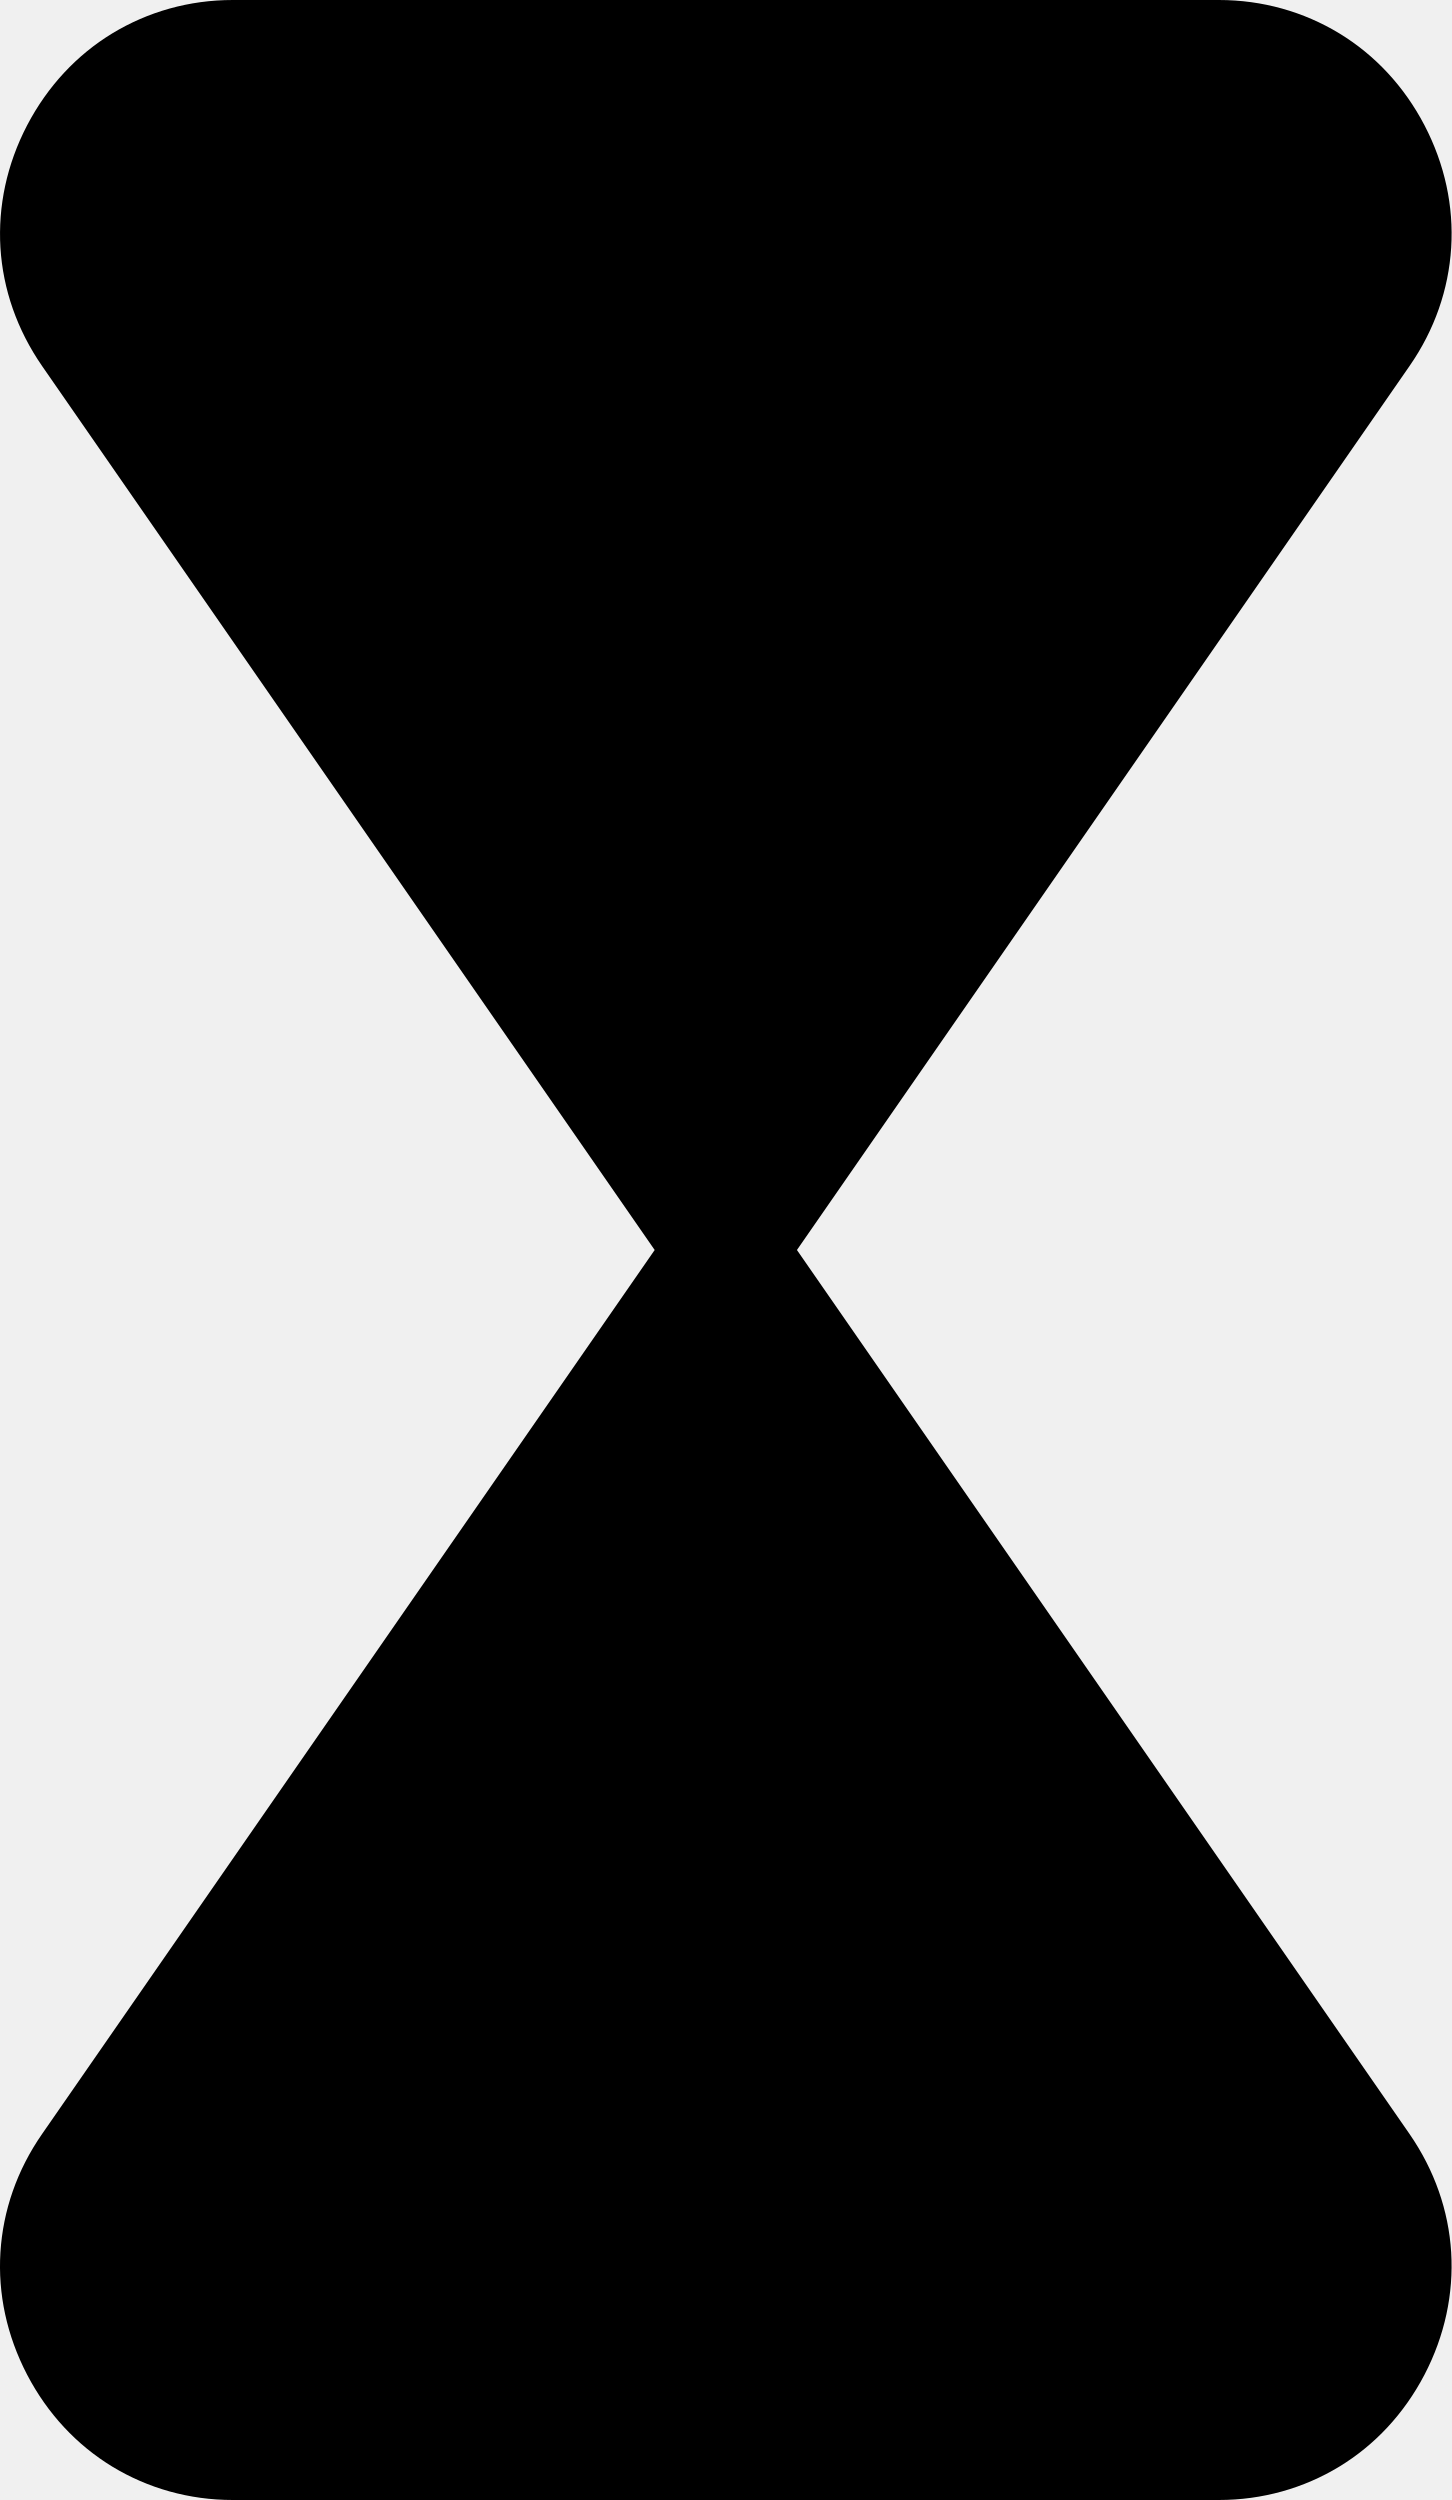
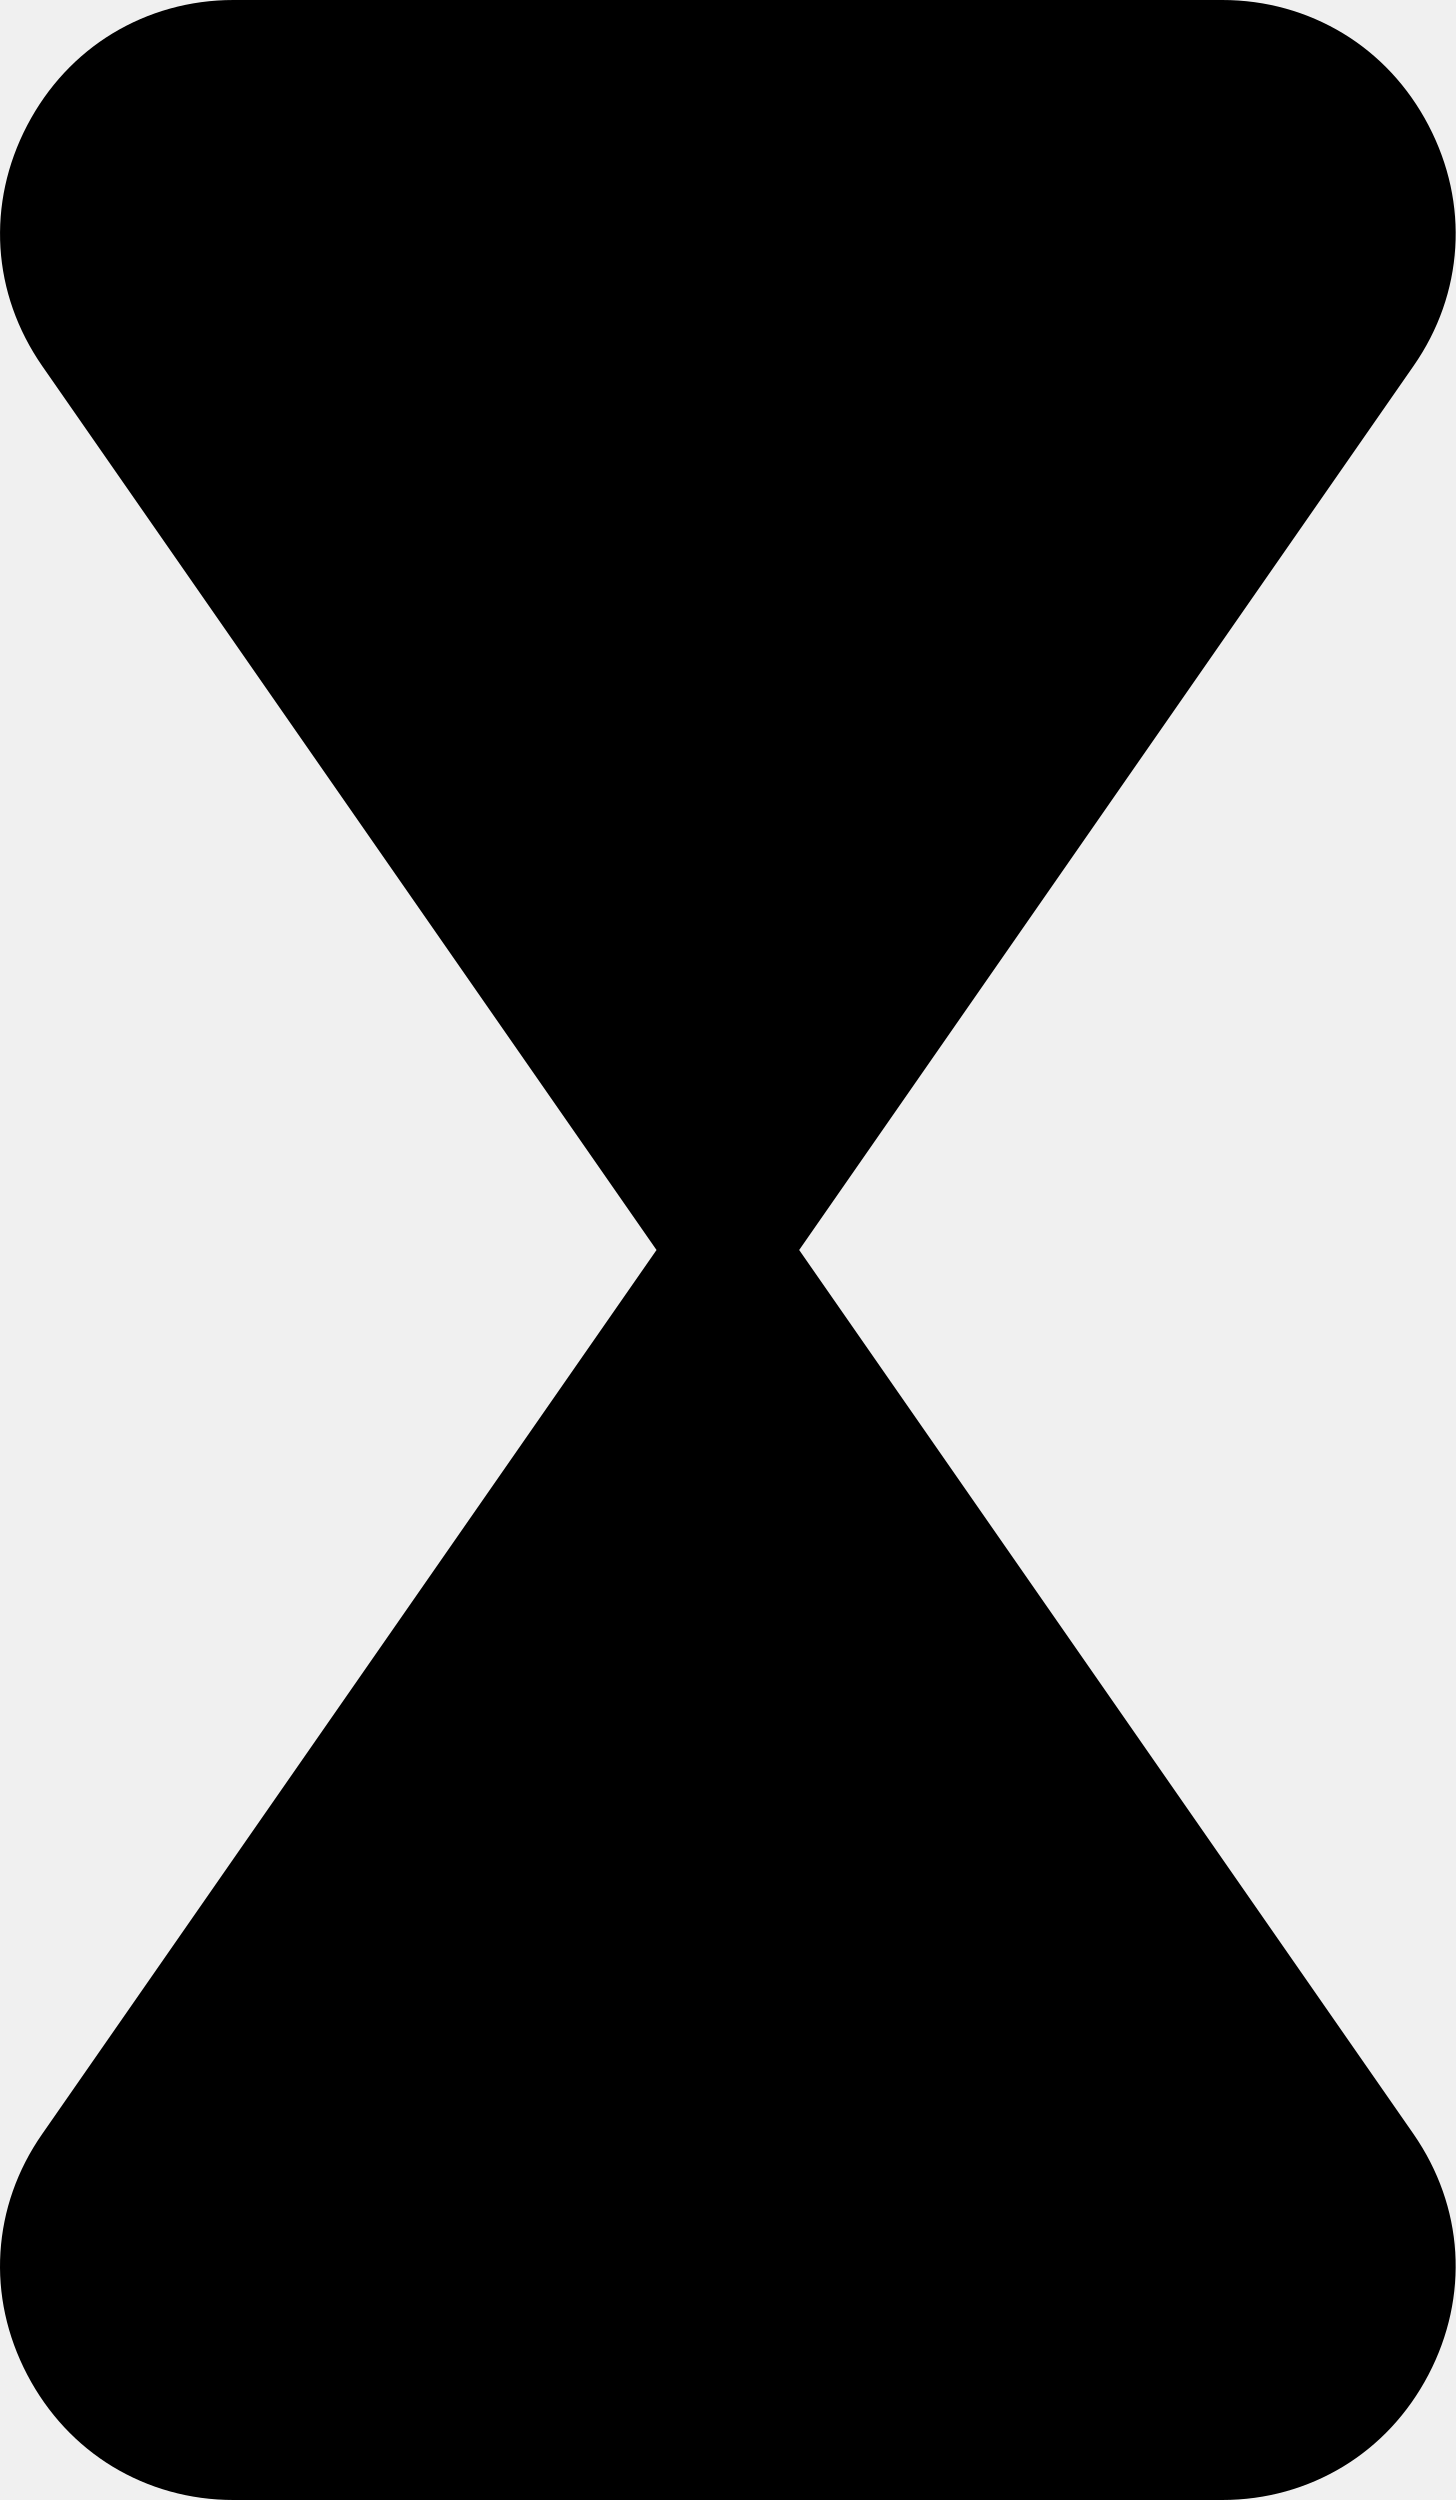
- <svg xmlns="http://www.w3.org/2000/svg" width="54" height="93" viewBox="0 0 54 93" fill="none">
+ <svg xmlns="http://www.w3.org/2000/svg" width="46" height="79" viewBox="0 0 46 79" fill="none">
  <style>
    path { fill: #000000; }
    @media (prefers-color-scheme: dark) {
      path { fill: #ffffff; }
    }
  </style>
-   <path fill-rule="evenodd" clip-rule="evenodd" d="M24.354 46.5L1.565 79.385C0.63 80.731 0.112 82.24 0.016 83.785C-0.08 85.32 0.249 86.88 1.01 88.341C1.768 89.794 2.862 90.958 4.177 91.758C5.504 92.563 7.034 93 8.66 93H45.34C46.966 93 48.496 92.563 49.823 91.758C51.138 90.958 52.228 89.797 52.99 88.341C53.751 86.88 54.076 85.32 53.984 83.785C53.888 82.24 53.367 80.735 52.435 79.385L29.646 46.5L52.435 13.615C53.37 12.269 53.888 10.761 53.984 9.215C54.08 7.68 53.751 6.12 52.99 4.659C52.232 3.206 51.138 2.042 49.823 1.242C48.496 0.437 46.966 0 45.34 0H8.66C7.034 0 5.504 0.437 4.177 1.242C2.862 2.042 1.772 3.203 1.01 4.659C0.249 6.12 -0.076 7.68 0.016 9.215C0.112 10.761 0.633 12.265 1.565 13.615L24.354 46.5Z" />
+   <path fill-rule="evenodd" clip-rule="evenodd" d="M20.746 39.5L1.333 67.435C0.536 68.578 0.096 69.859 0.014 71.172C-0.068 72.476 0.212 73.802 0.861 75.042C1.506 76.276 2.438 77.265 3.558 77.945C4.689 78.629 5.992 79 7.377 79H38.623C40.008 79 41.311 78.629 42.441 77.945C43.562 77.265 44.491 76.279 45.139 75.042C45.788 73.802 46.065 72.476 45.986 71.172C45.904 69.859 45.46 68.581 44.667 67.435L25.254 39.5L44.667 11.565C45.464 10.422 45.904 9.141 45.986 7.828C46.068 6.524 45.788 5.199 45.139 3.958C44.494 2.724 43.562 1.735 42.441 1.055C41.311 0.372 40.008 0 38.623 0H7.377C5.992 0 4.689 0.372 3.558 1.055C2.438 1.735 1.509 2.72 0.861 3.958C0.212 5.199 -0.065 6.524 0.014 7.828C0.096 9.141 0.54 10.419 1.333 11.565L20.746 39.5Z" fill="white" />
</svg>
